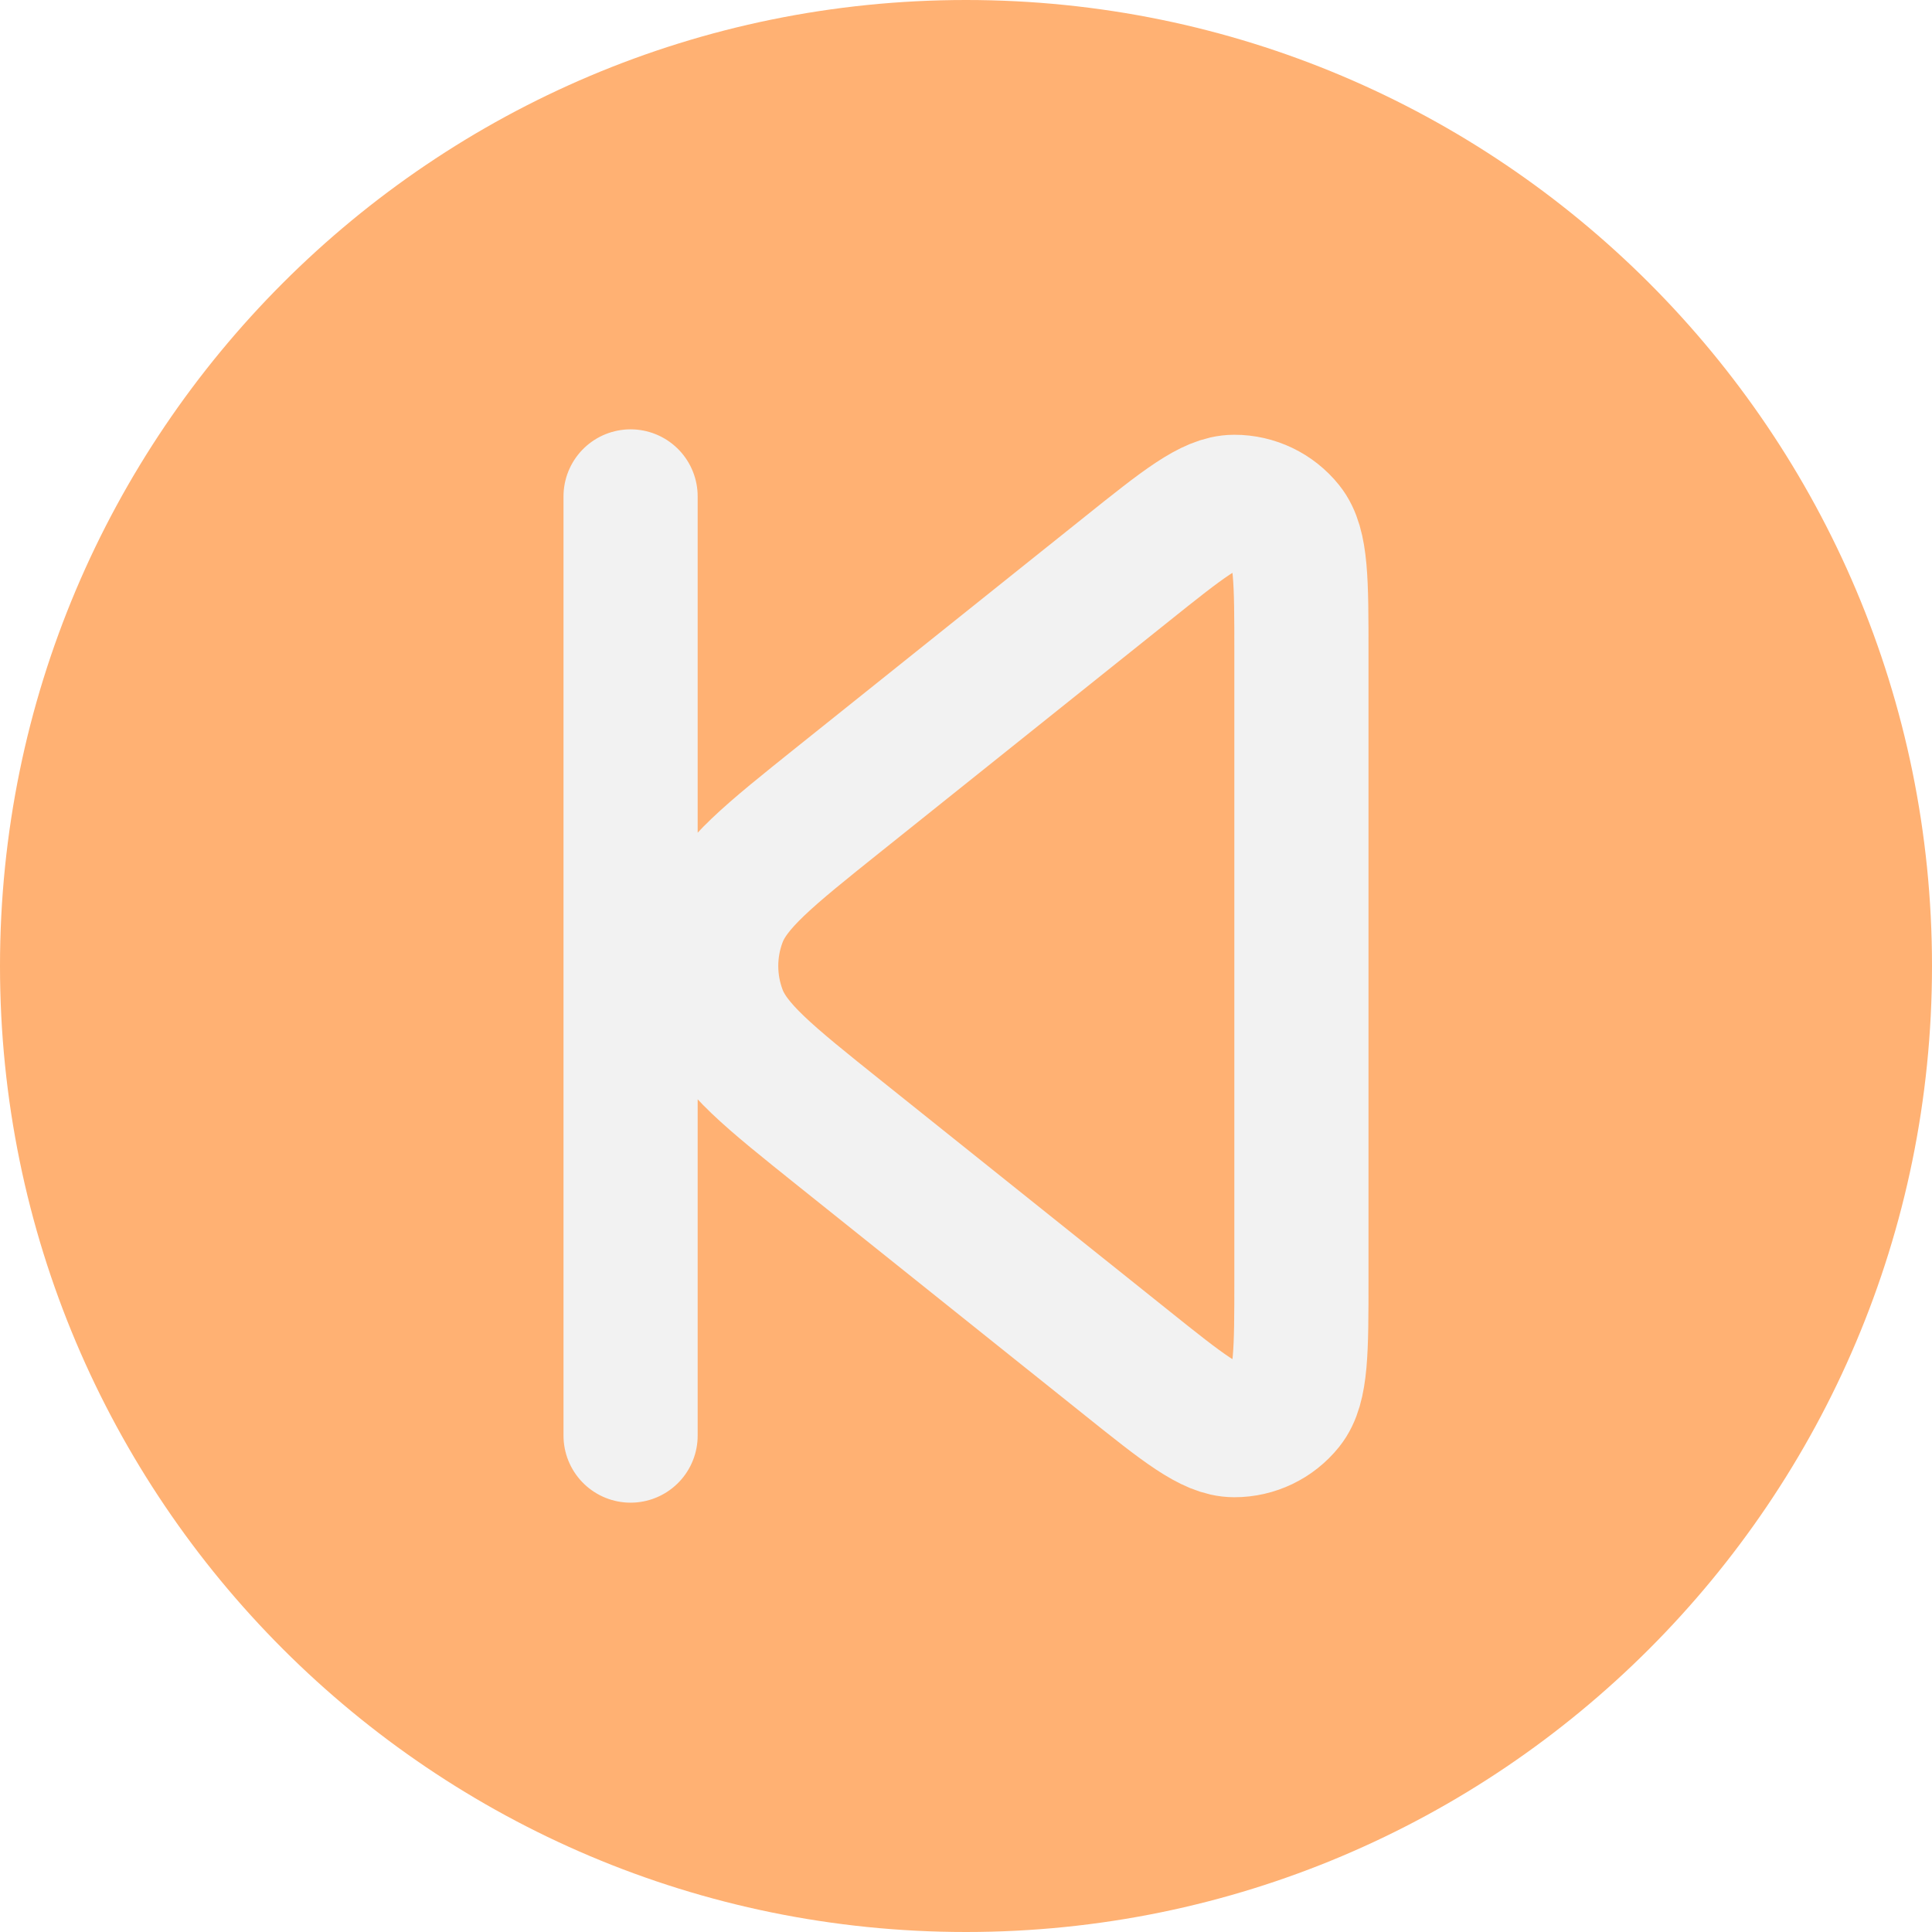
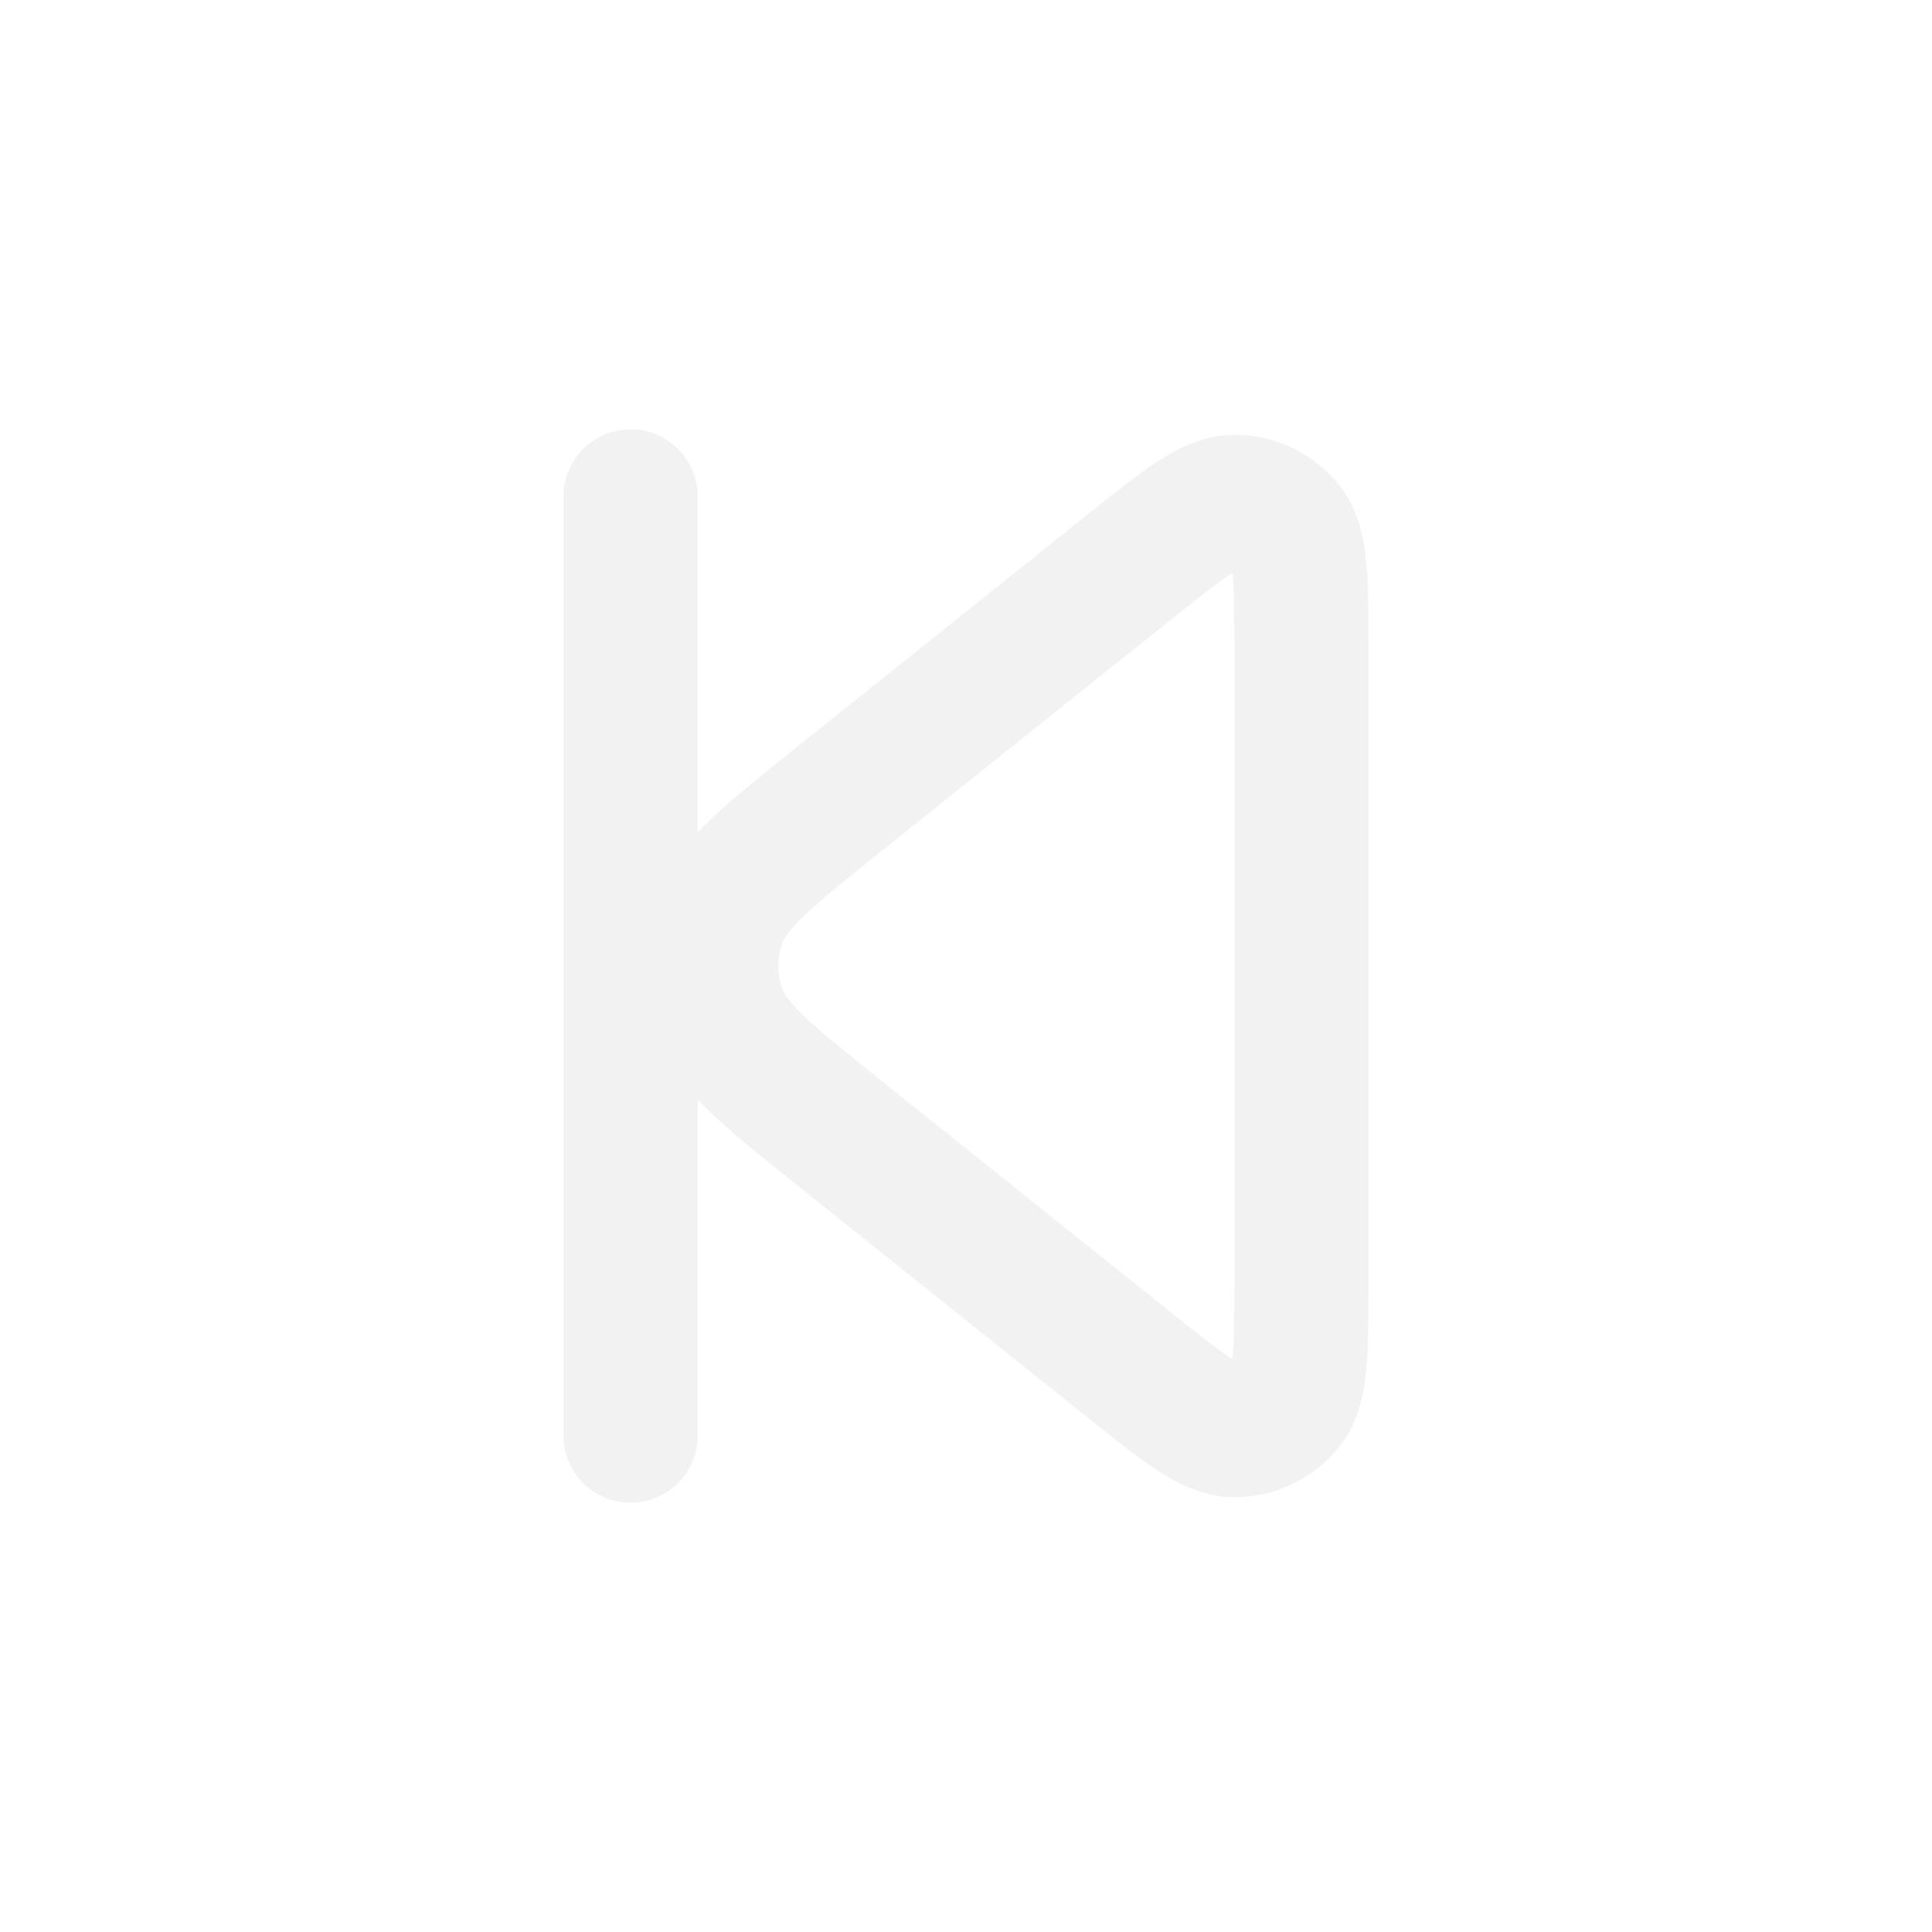
<svg xmlns="http://www.w3.org/2000/svg" width="800px" height="800px" viewBox="-2.4 -2.4 28.80 28.80" fill="none">
-   <g id="SVGRepo_bgCarrier" stroke-width="0">
-     <rect x="-2.4" y="-2.4" width="28.80" height="28.80" rx="14.4" fill="#ffb173" strokewidth="0" />
-   </g>
  <g id="SVGRepo_tracerCarrier" stroke-linecap="round" stroke-linejoin="round" />
  <g id="SVGRepo_iconCarrier">
    <path d="M7 5V19M17 7.329V16.671C17 17.737 17 18.27 16.782 18.543C16.592 18.781 16.303 18.92 15.999 18.919C15.649 18.919 15.233 18.586 14.4 17.92L10.123 14.499C9.056 13.645 8.522 13.218 8.329 12.702C8.159 12.249 8.159 11.751 8.329 11.298C8.522 10.782 9.056 10.355 10.123 9.501L14.4 6.08C15.233 5.414 15.649 5.081 15.999 5.081C16.303 5.08 16.592 5.219 16.782 5.457C17 5.73 17 6.263 17 7.329Z" stroke="#f2f2f2" stroke-width="2" stroke-linecap="round" stroke-linejoin="round" />
  </g>
</svg>
